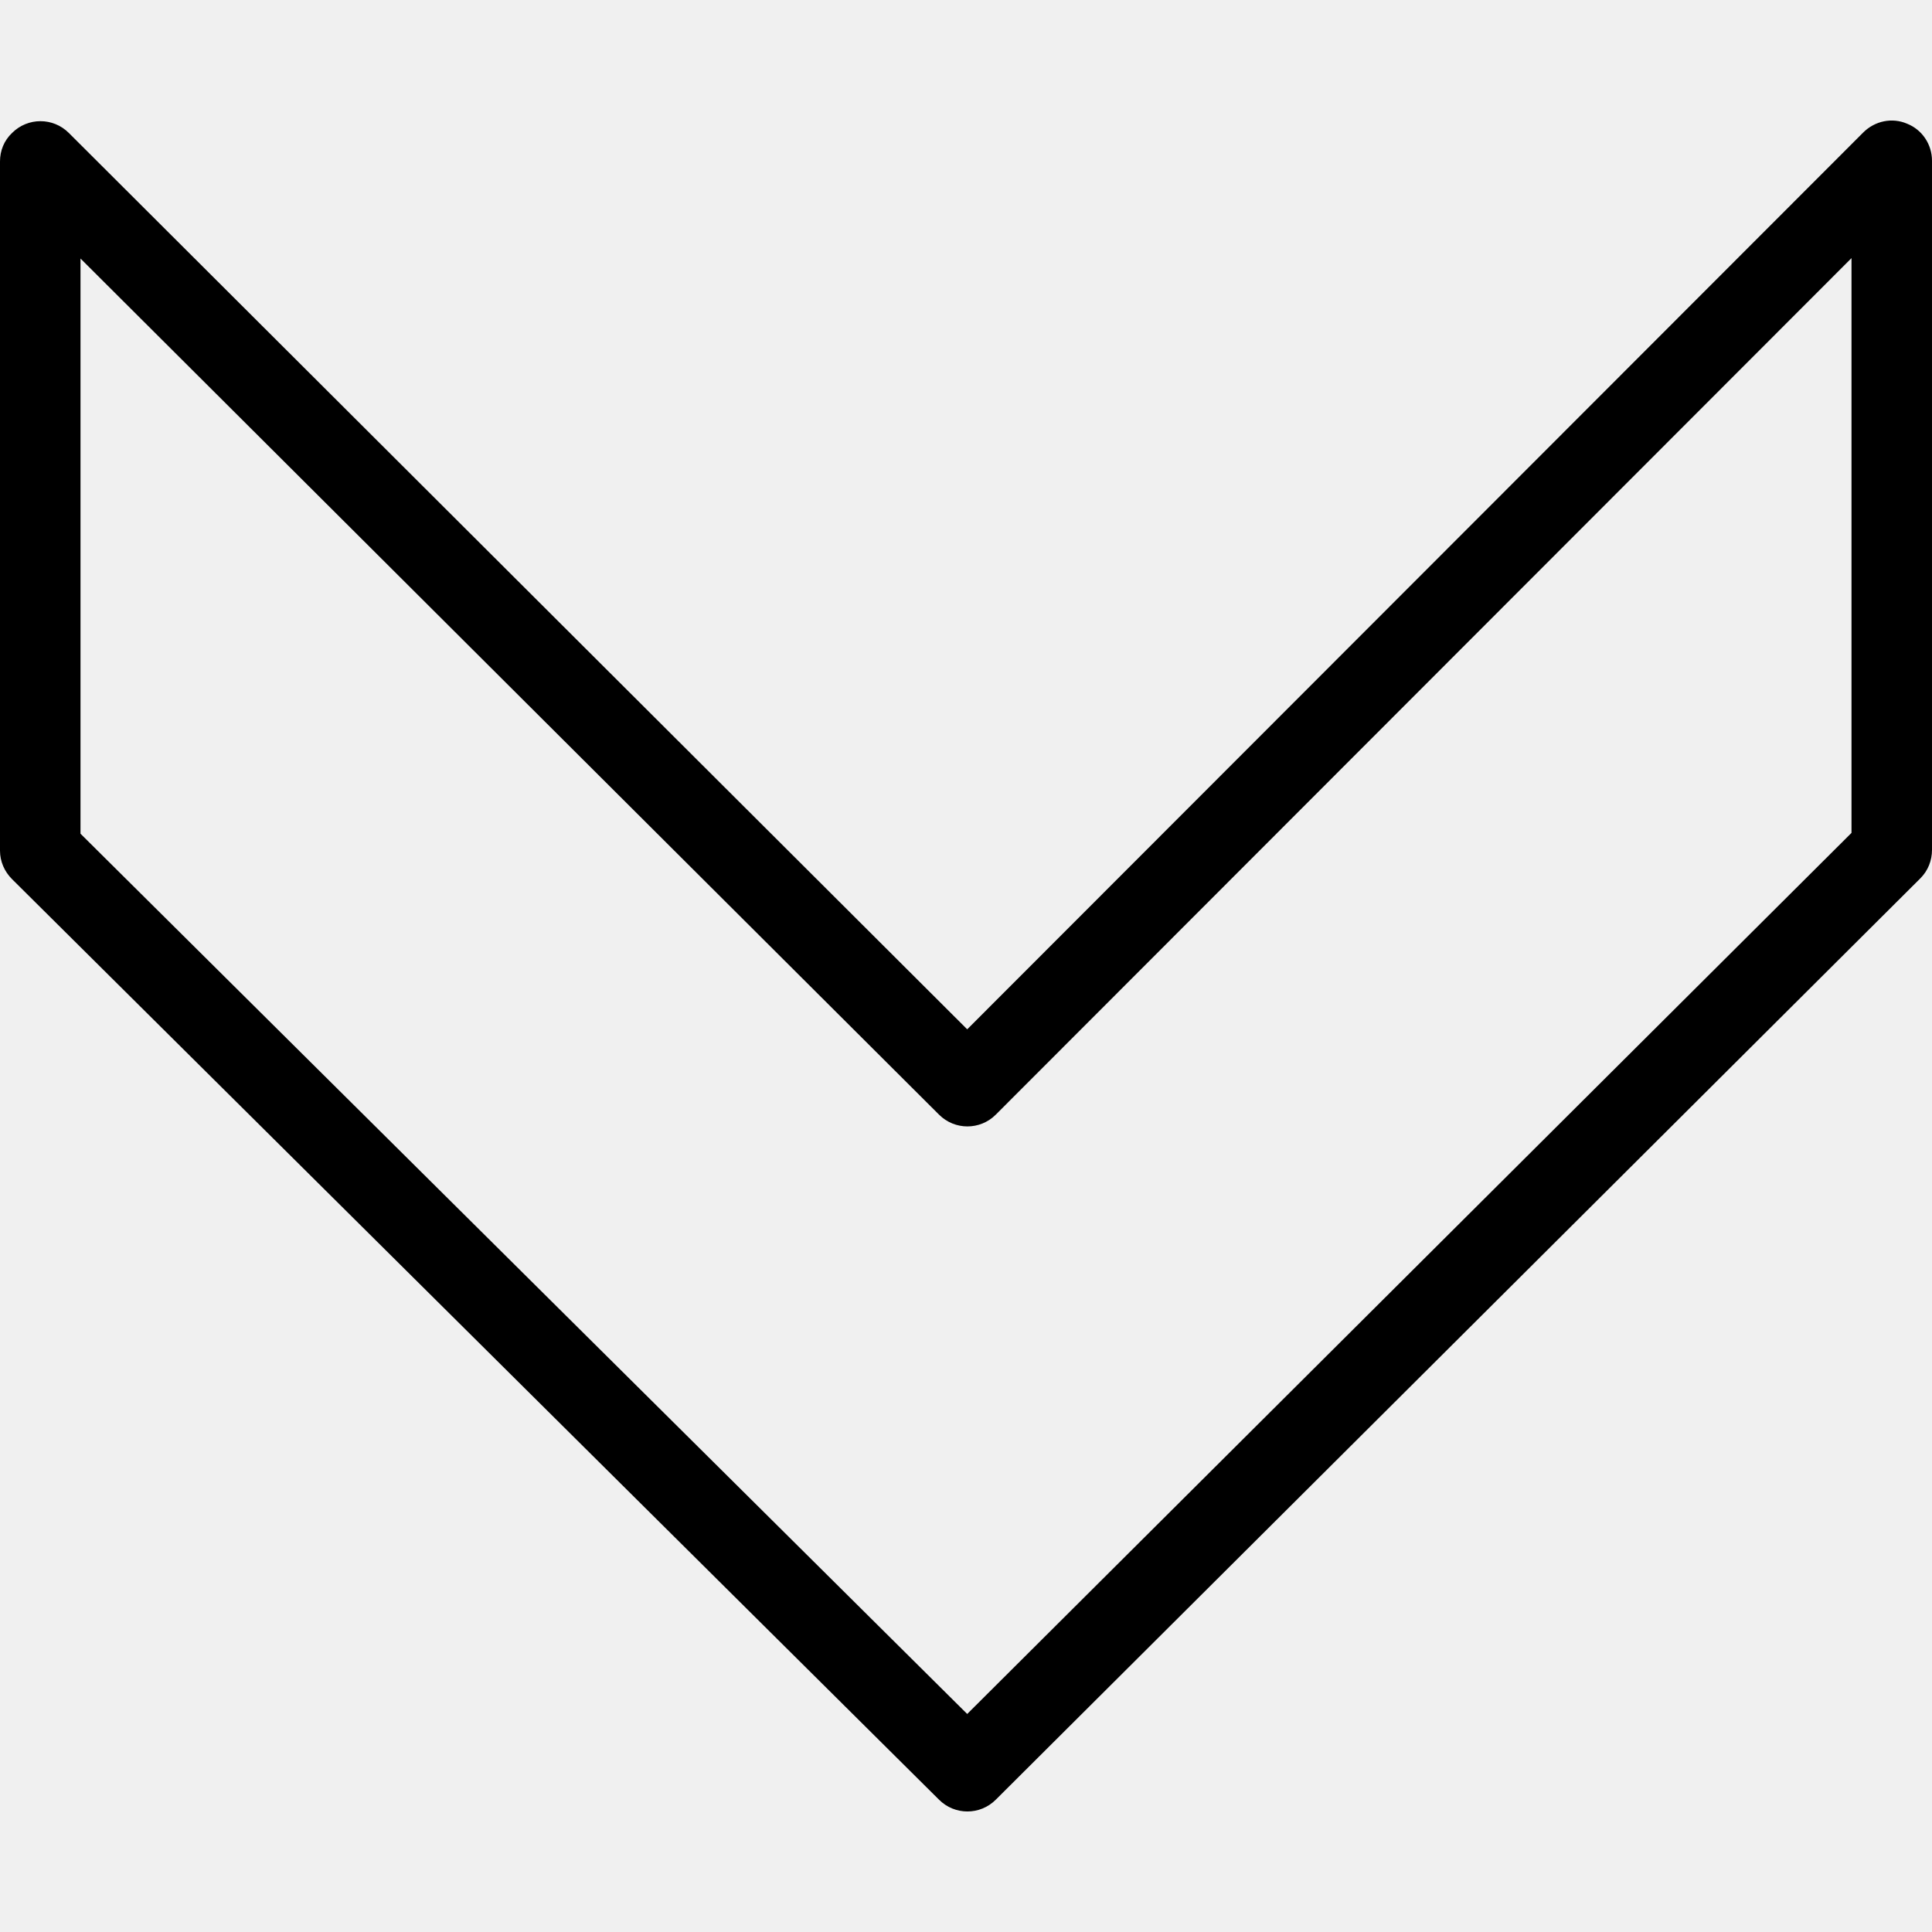
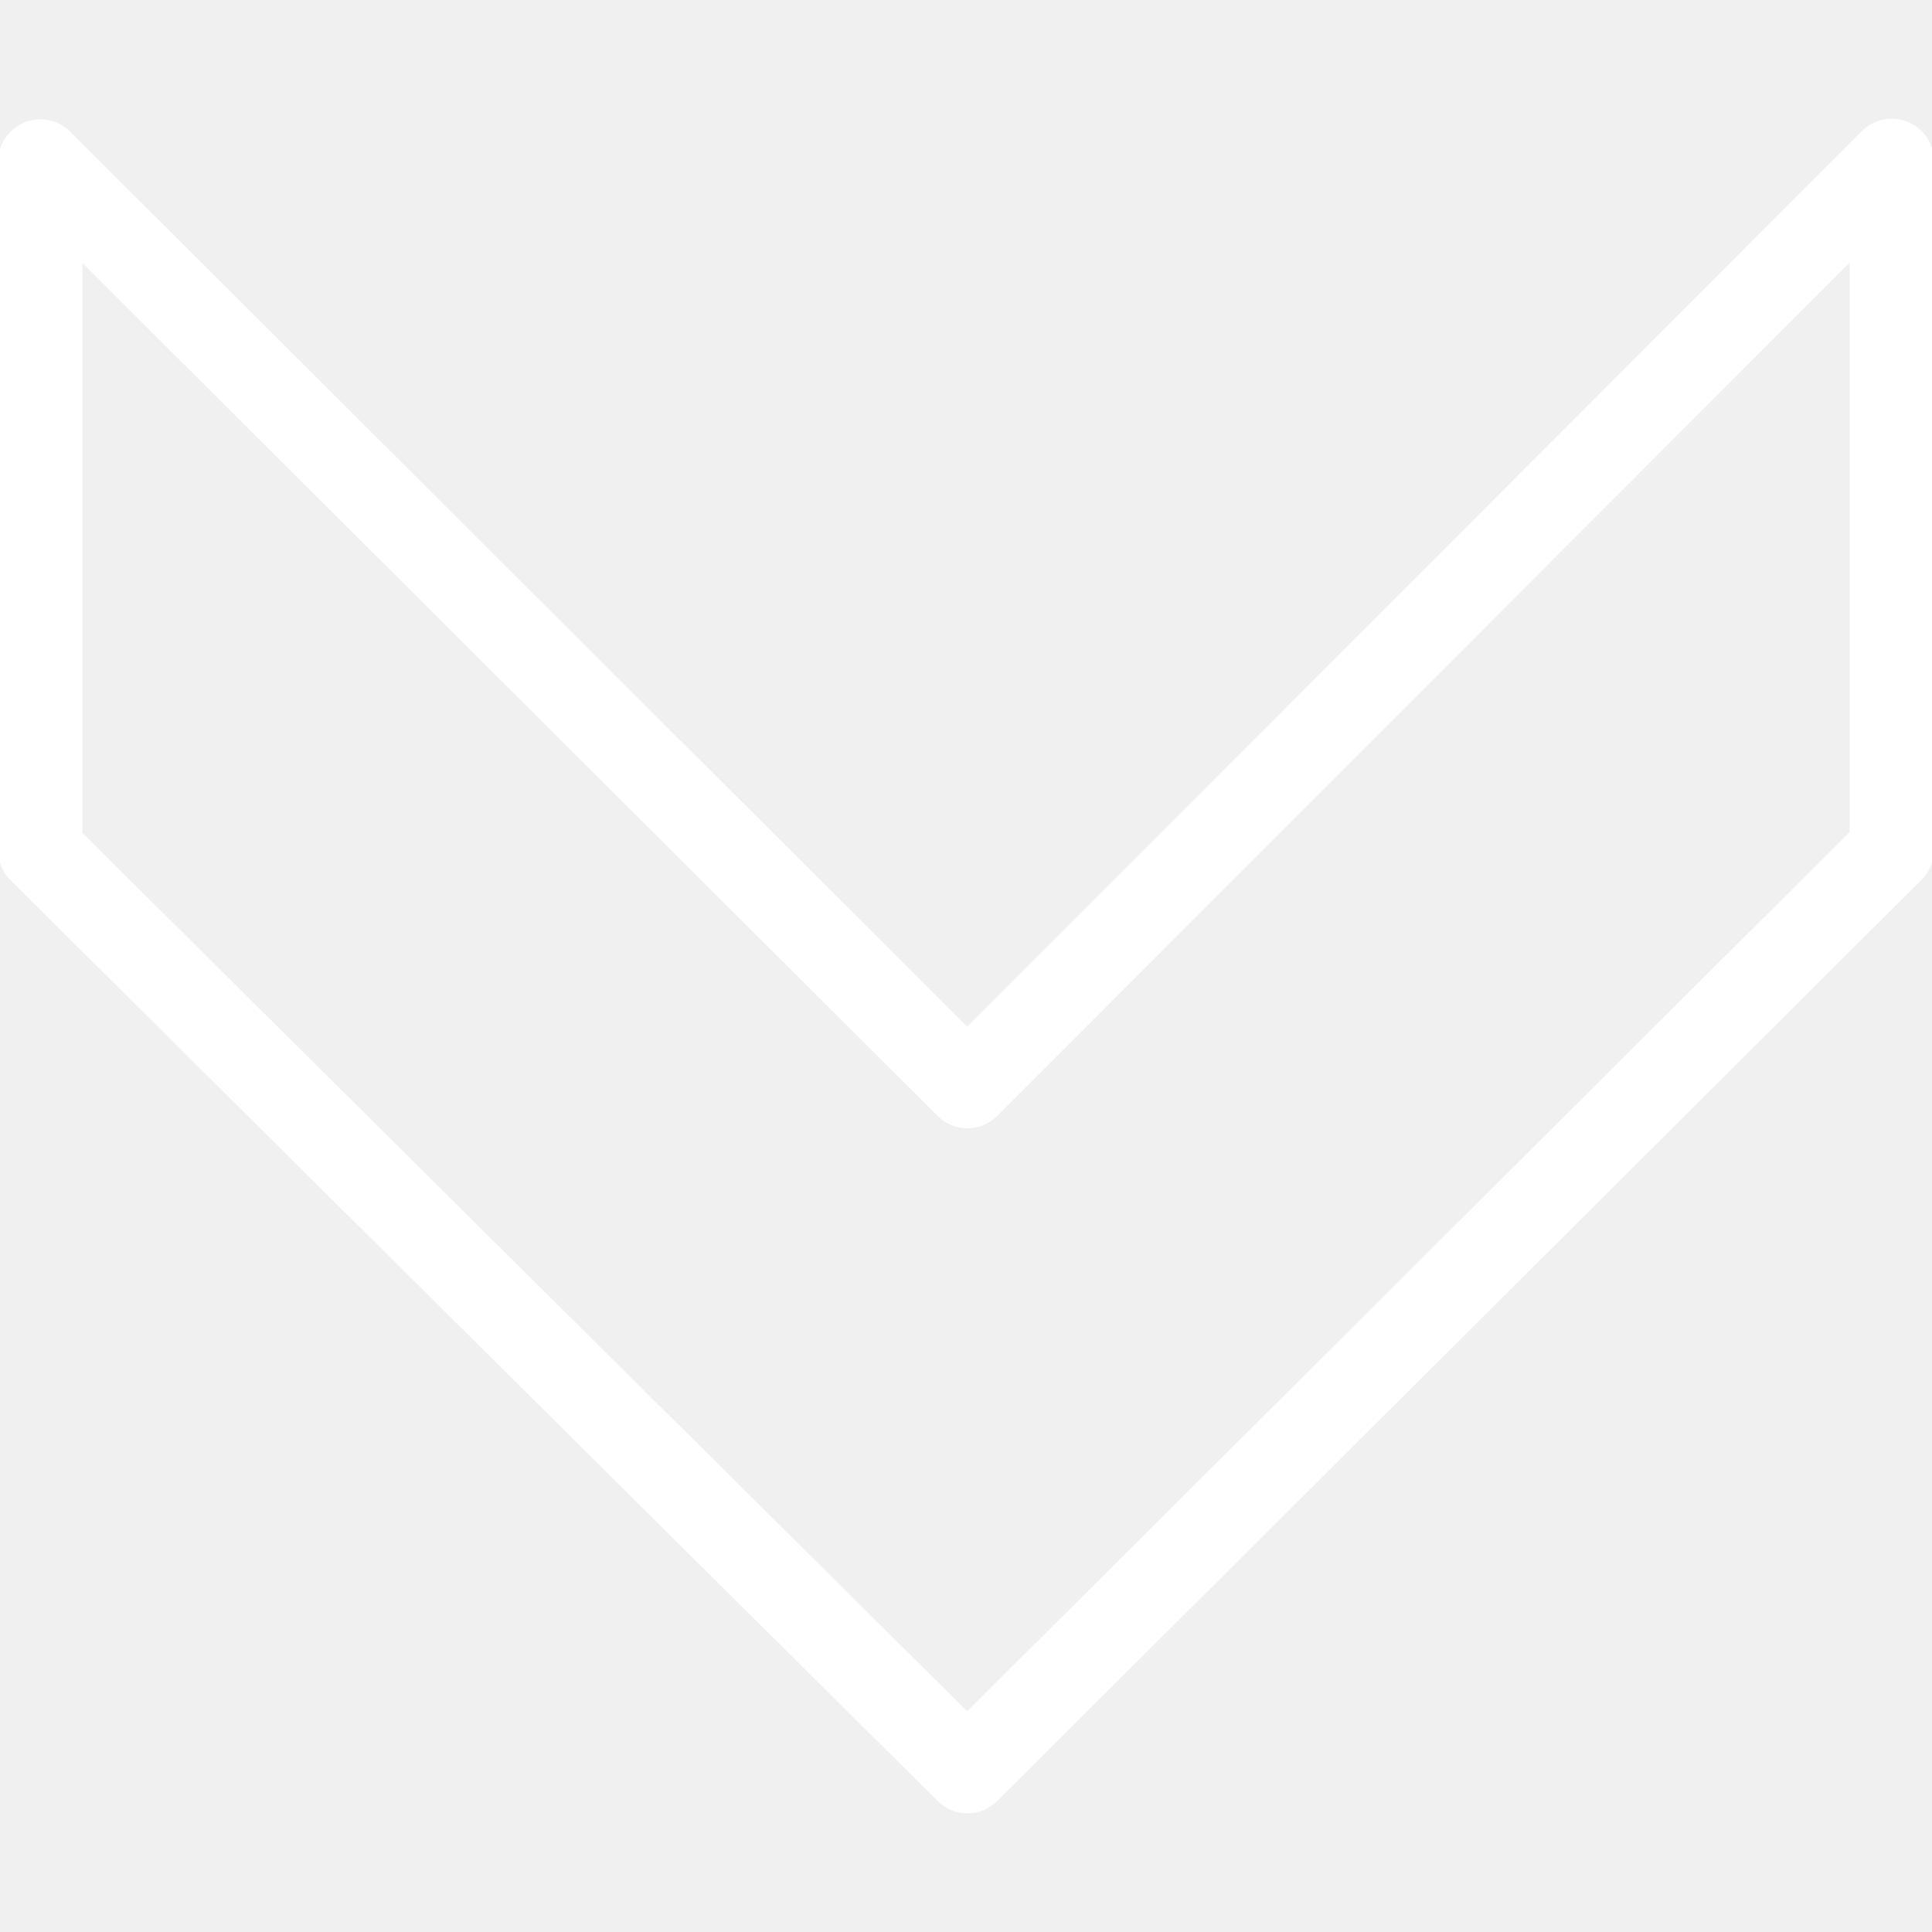
- <svg xmlns="http://www.w3.org/2000/svg" fill="#000000" height="800px" width="800px" version="1.1" id="Layer_1" viewBox="0 0 512 512" xml:space="preserve">
-   <g>
+ <svg xmlns="http://www.w3.org/2000/svg" fill="#ffffff" height="800px" width="800px" version="1.1" id="Layer_1" viewBox="0 0 512 512" xml:space="preserve" stroke="#ffffff">
+   <g id="SVGRepo_bgCarrier" stroke-width="0" />
+   <g id="SVGRepo_tracerCarrier" stroke-linecap="round" stroke-linejoin="round" />
+   <g id="SVGRepo_iconCarrier">
    <g>
-       <path d="M505.387,32.779c-3.947-1.707-8.533-0.747-11.627,2.347L256.32,272.779L18.24,35.232c-4.16-4.16-10.88-4.16-15.04,0    C1.067,37.259,0,39.925,0,42.805v182.613c0,2.88,1.173,5.547,3.2,7.573l245.653,243.947c4.16,4.16,10.88,4.16,15.04,0    l245.013-244.16c2.027-2.027,3.093-4.693,3.093-7.573V42.592C512,38.325,509.44,34.379,505.387,32.779z M490.667,220.725    L256.32,454.219L21.333,220.939V68.512l227.52,226.88c4.16,4.16,10.88,4.16,15.04,0L490.667,68.405V220.725z" />
+       <g>
+         <path d="M505.387,32.779c-3.947-1.707-8.533-0.747-11.627,2.347L256.32,272.779L18.24,35.232c-4.16-4.16-10.88-4.16-15.04,0 C1.067,37.259,0,39.925,0,42.805v182.613c0,2.88,1.173,5.547,3.2,7.573l245.653,243.947c4.16,4.16,10.88,4.16,15.04,0 l245.013-244.16c2.027-2.027,3.093-4.693,3.093-7.573V42.592C512,38.325,509.44,34.379,505.387,32.779z M490.667,220.725 L256.32,454.219L21.333,220.939V68.512l227.52,226.88c4.16,4.16,10.88,4.16,15.04,0L490.667,68.405V220.725z" />
+       </g>
    </g>
  </g>
</svg>
